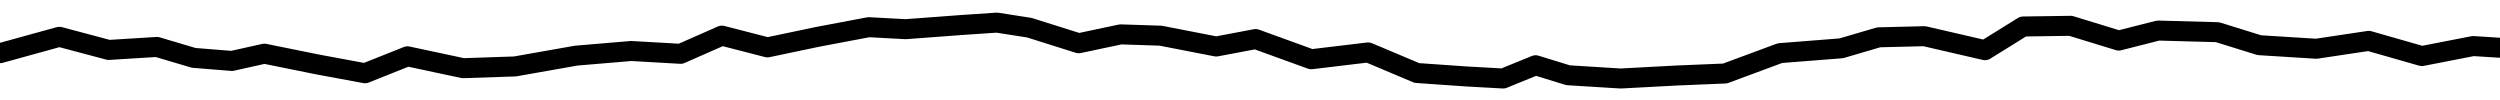
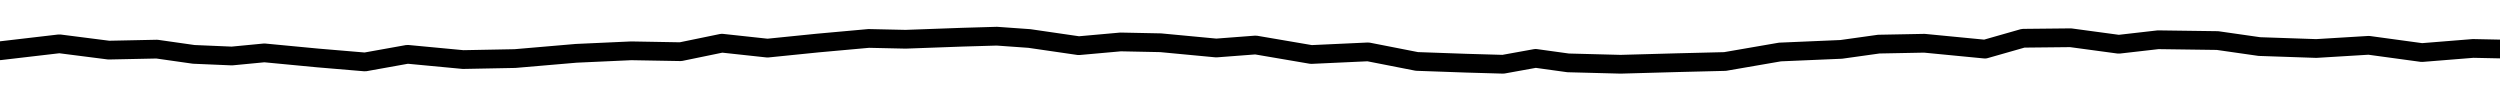
<svg xmlns="http://www.w3.org/2000/svg" viewBox="0 0 400 16" preserveAspectRatio="none">
-   <path d="M0.0,8.51 L9.5,5.89 L17.4,7.99 L25.1,7.51 L31.0,9.26 L37.1,9.75 L42.3,8.59 L50.8,10.31 L58.4,11.72 L65.2,9.01 L74.1,10.91 L82.4,10.63 L92.2,8.90 L101.0,8.16 L108.9,8.61 L115.5,5.70 L122.8,7.58 L130.8,5.90 L139.0,4.35 L144.9,4.67 L154.0,3.99 L159.5,3.62 L164.7,4.43 L172.6,6.92 L179.3,5.50 L185.7,5.71 L194.6,7.44 L200.9,6.25 L209.8,9.48 L218.9,8.39 L226.7,11.68 L234.6,12.23 L240.5,12.56 L245.7,10.44 L250.9,12.04 L259.3,12.56 L268.3,12.08 L276.0,11.76 L284.8,8.50 L294.6,7.73 L300.6,5.97 L307.9,5.79 L317.6,8.03 L323.7,4.24 L331.3,4.13 L339.0,6.49 L345.3,4.89 L354.8,5.15 L361.5,7.23 L370.6,7.80 L379.0,6.54 L387.5,8.97 L395.7,7.37 L400.0,7.64" fill="none" stroke="#000" stroke-width="3.2" stroke-linecap="round" stroke-linejoin="round" vector-effect="non-scaling-stroke" />
+   <path d="M0.0,8.12 L9.5,7.01 L17.4,8.02 L25.1,7.86 L31.0,8.70 L37.1,8.96 L42.3,8.46 L50.8,9.27 L58.4,9.91 L65.2,8.69 L74.1,9.53 L82.4,9.37 L92.2,8.53 L101.0,8.13 L108.9,8.27 L115.5,6.91 L122.8,7.70 L130.8,6.89 L139.0,6.15 L144.9,6.28 L154.0,5.95 L159.5,5.79 L164.7,6.16 L172.6,7.31 L179.3,6.71 L185.7,6.84 L194.6,7.68 L200.9,7.20 L209.8,8.72 L218.9,8.30 L226.7,9.83 L234.6,10.11 L240.5,10.28 L245.7,9.34 L250.9,10.06 L259.3,10.28 L268.3,10.03 L276.0,9.84 L284.8,8.32 L294.6,7.90 L300.6,7.06 L307.9,6.92 L317.6,7.86 L323.7,6.12 L331.3,6.04 L339.0,7.08 L345.3,6.36 L354.8,6.49 L361.5,7.45 L370.6,7.76 L379.0,7.25 L387.5,8.41 L395.7,7.75 L400.0,7.84" fill="none" stroke="#000" stroke-width="3" stroke-linecap="round" stroke-linejoin="round" vector-effect="non-scaling-stroke" />
</svg>
